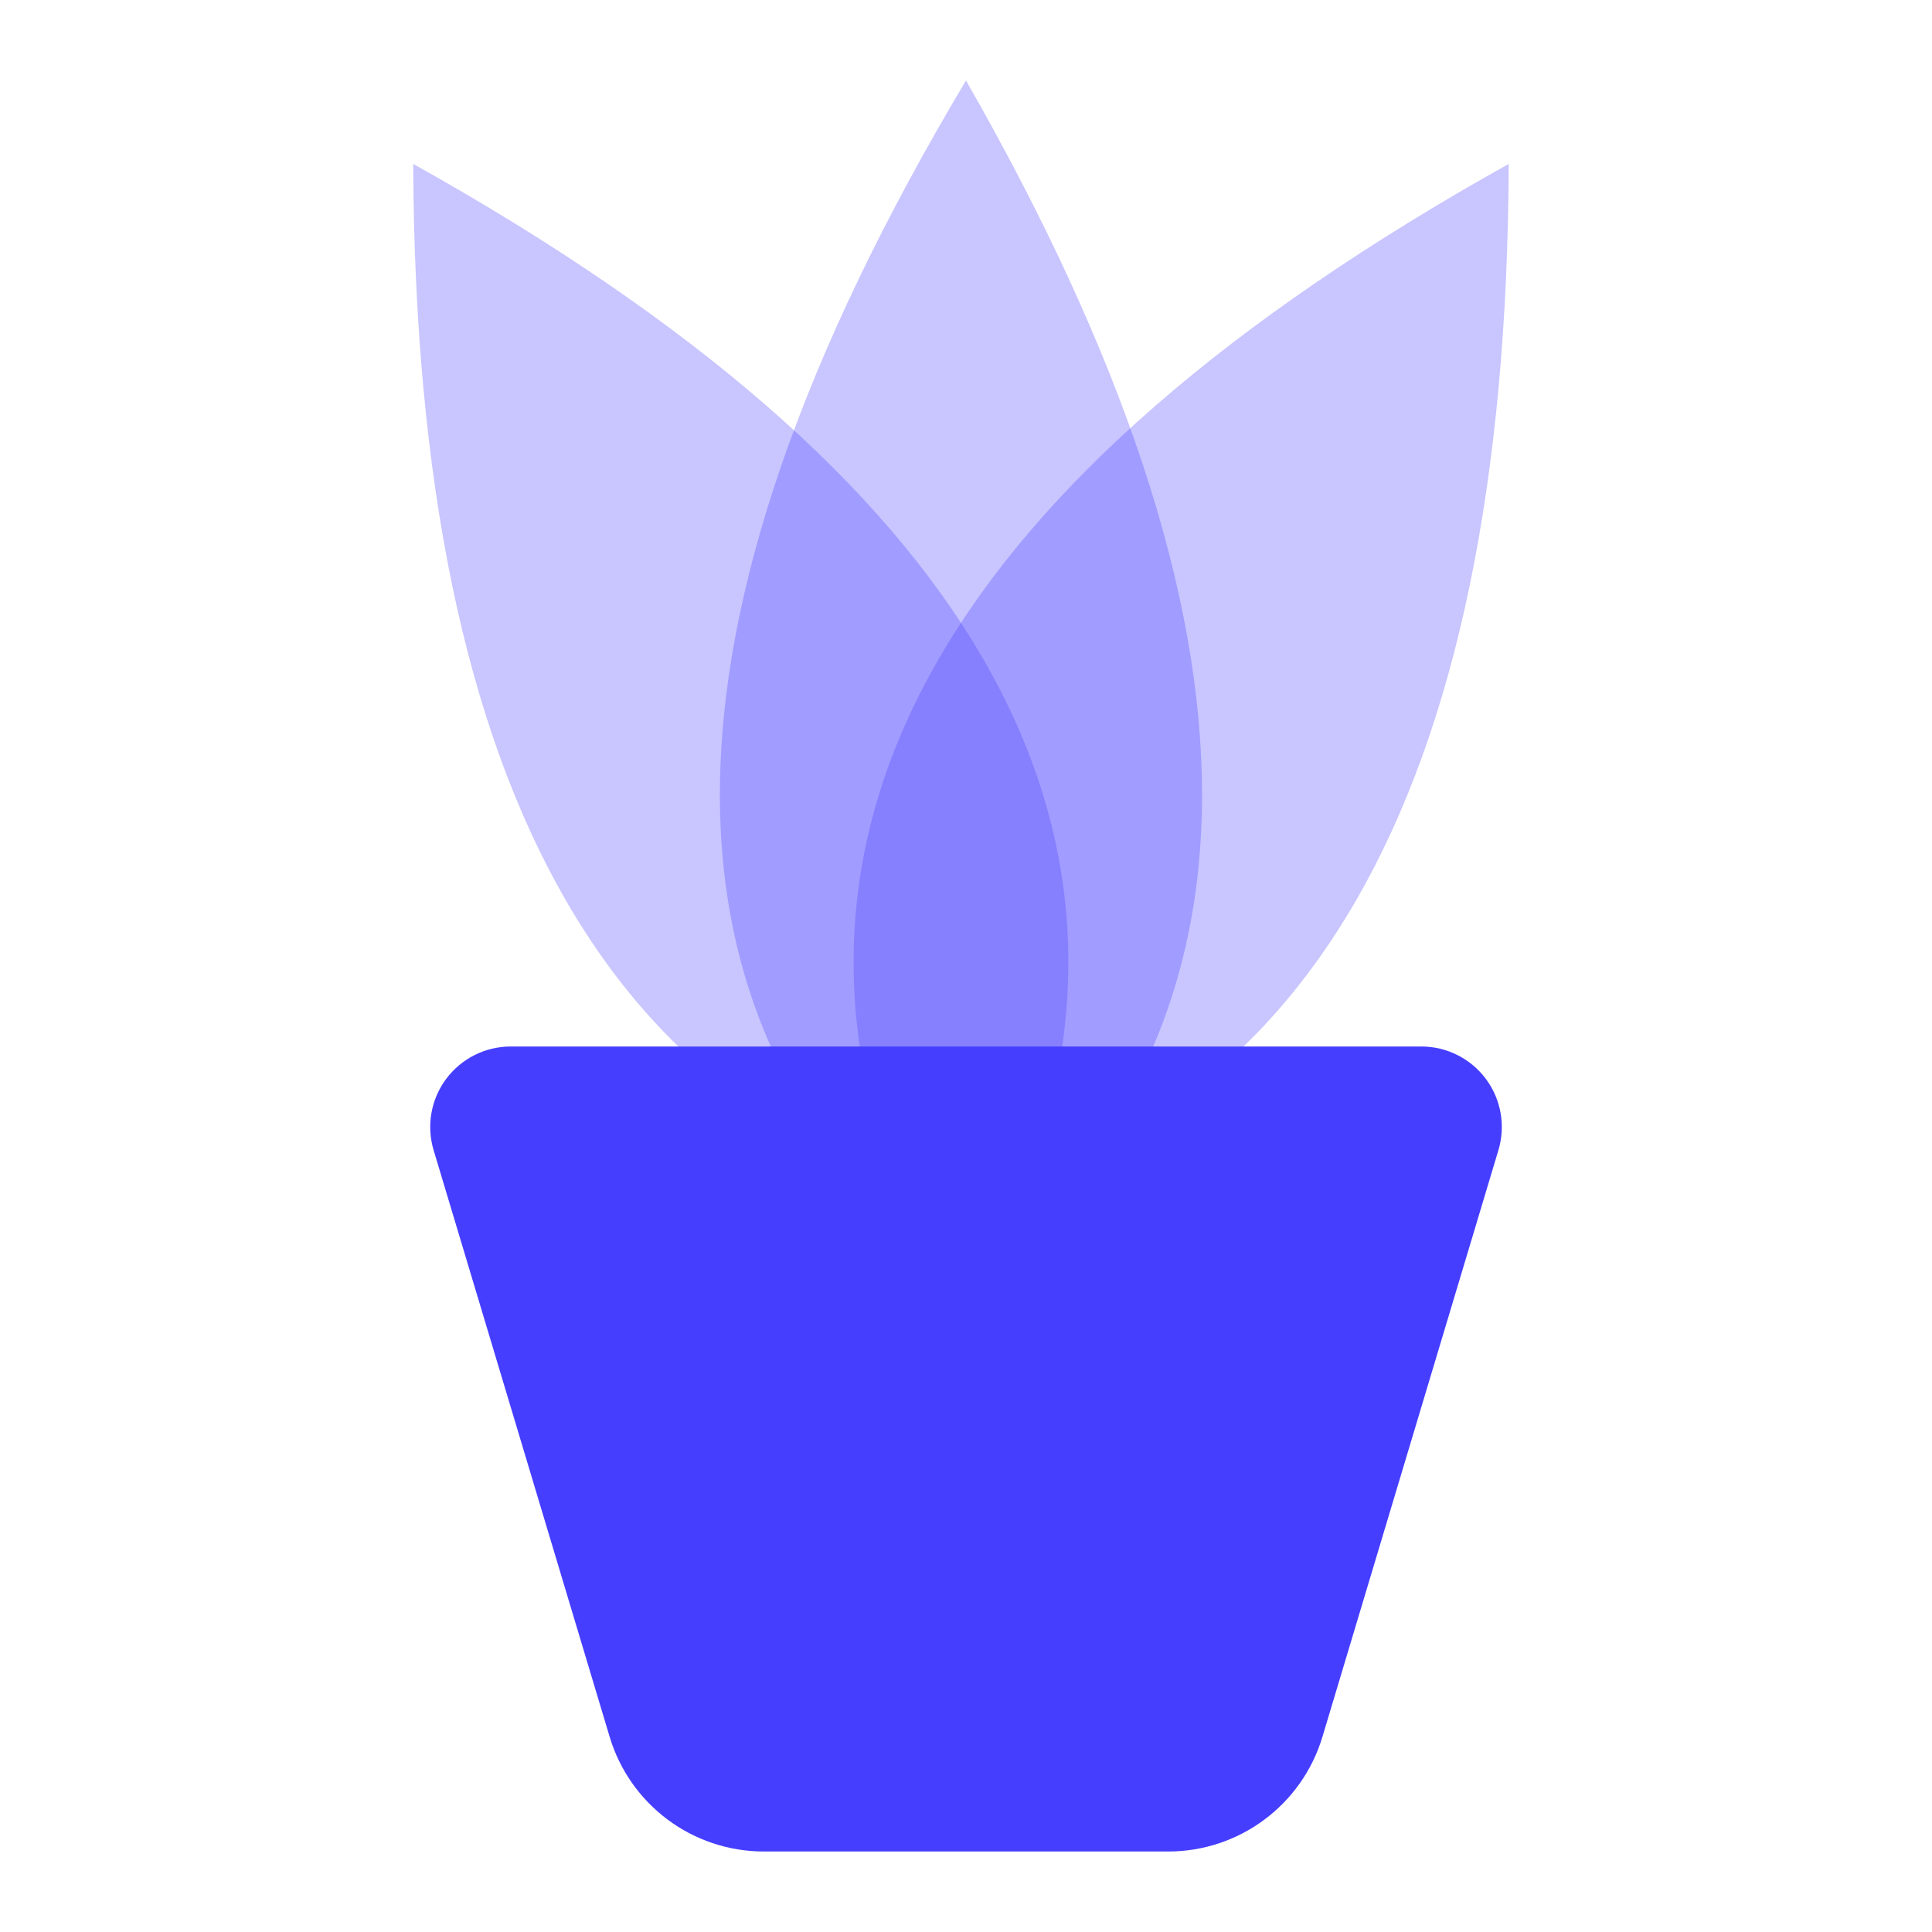
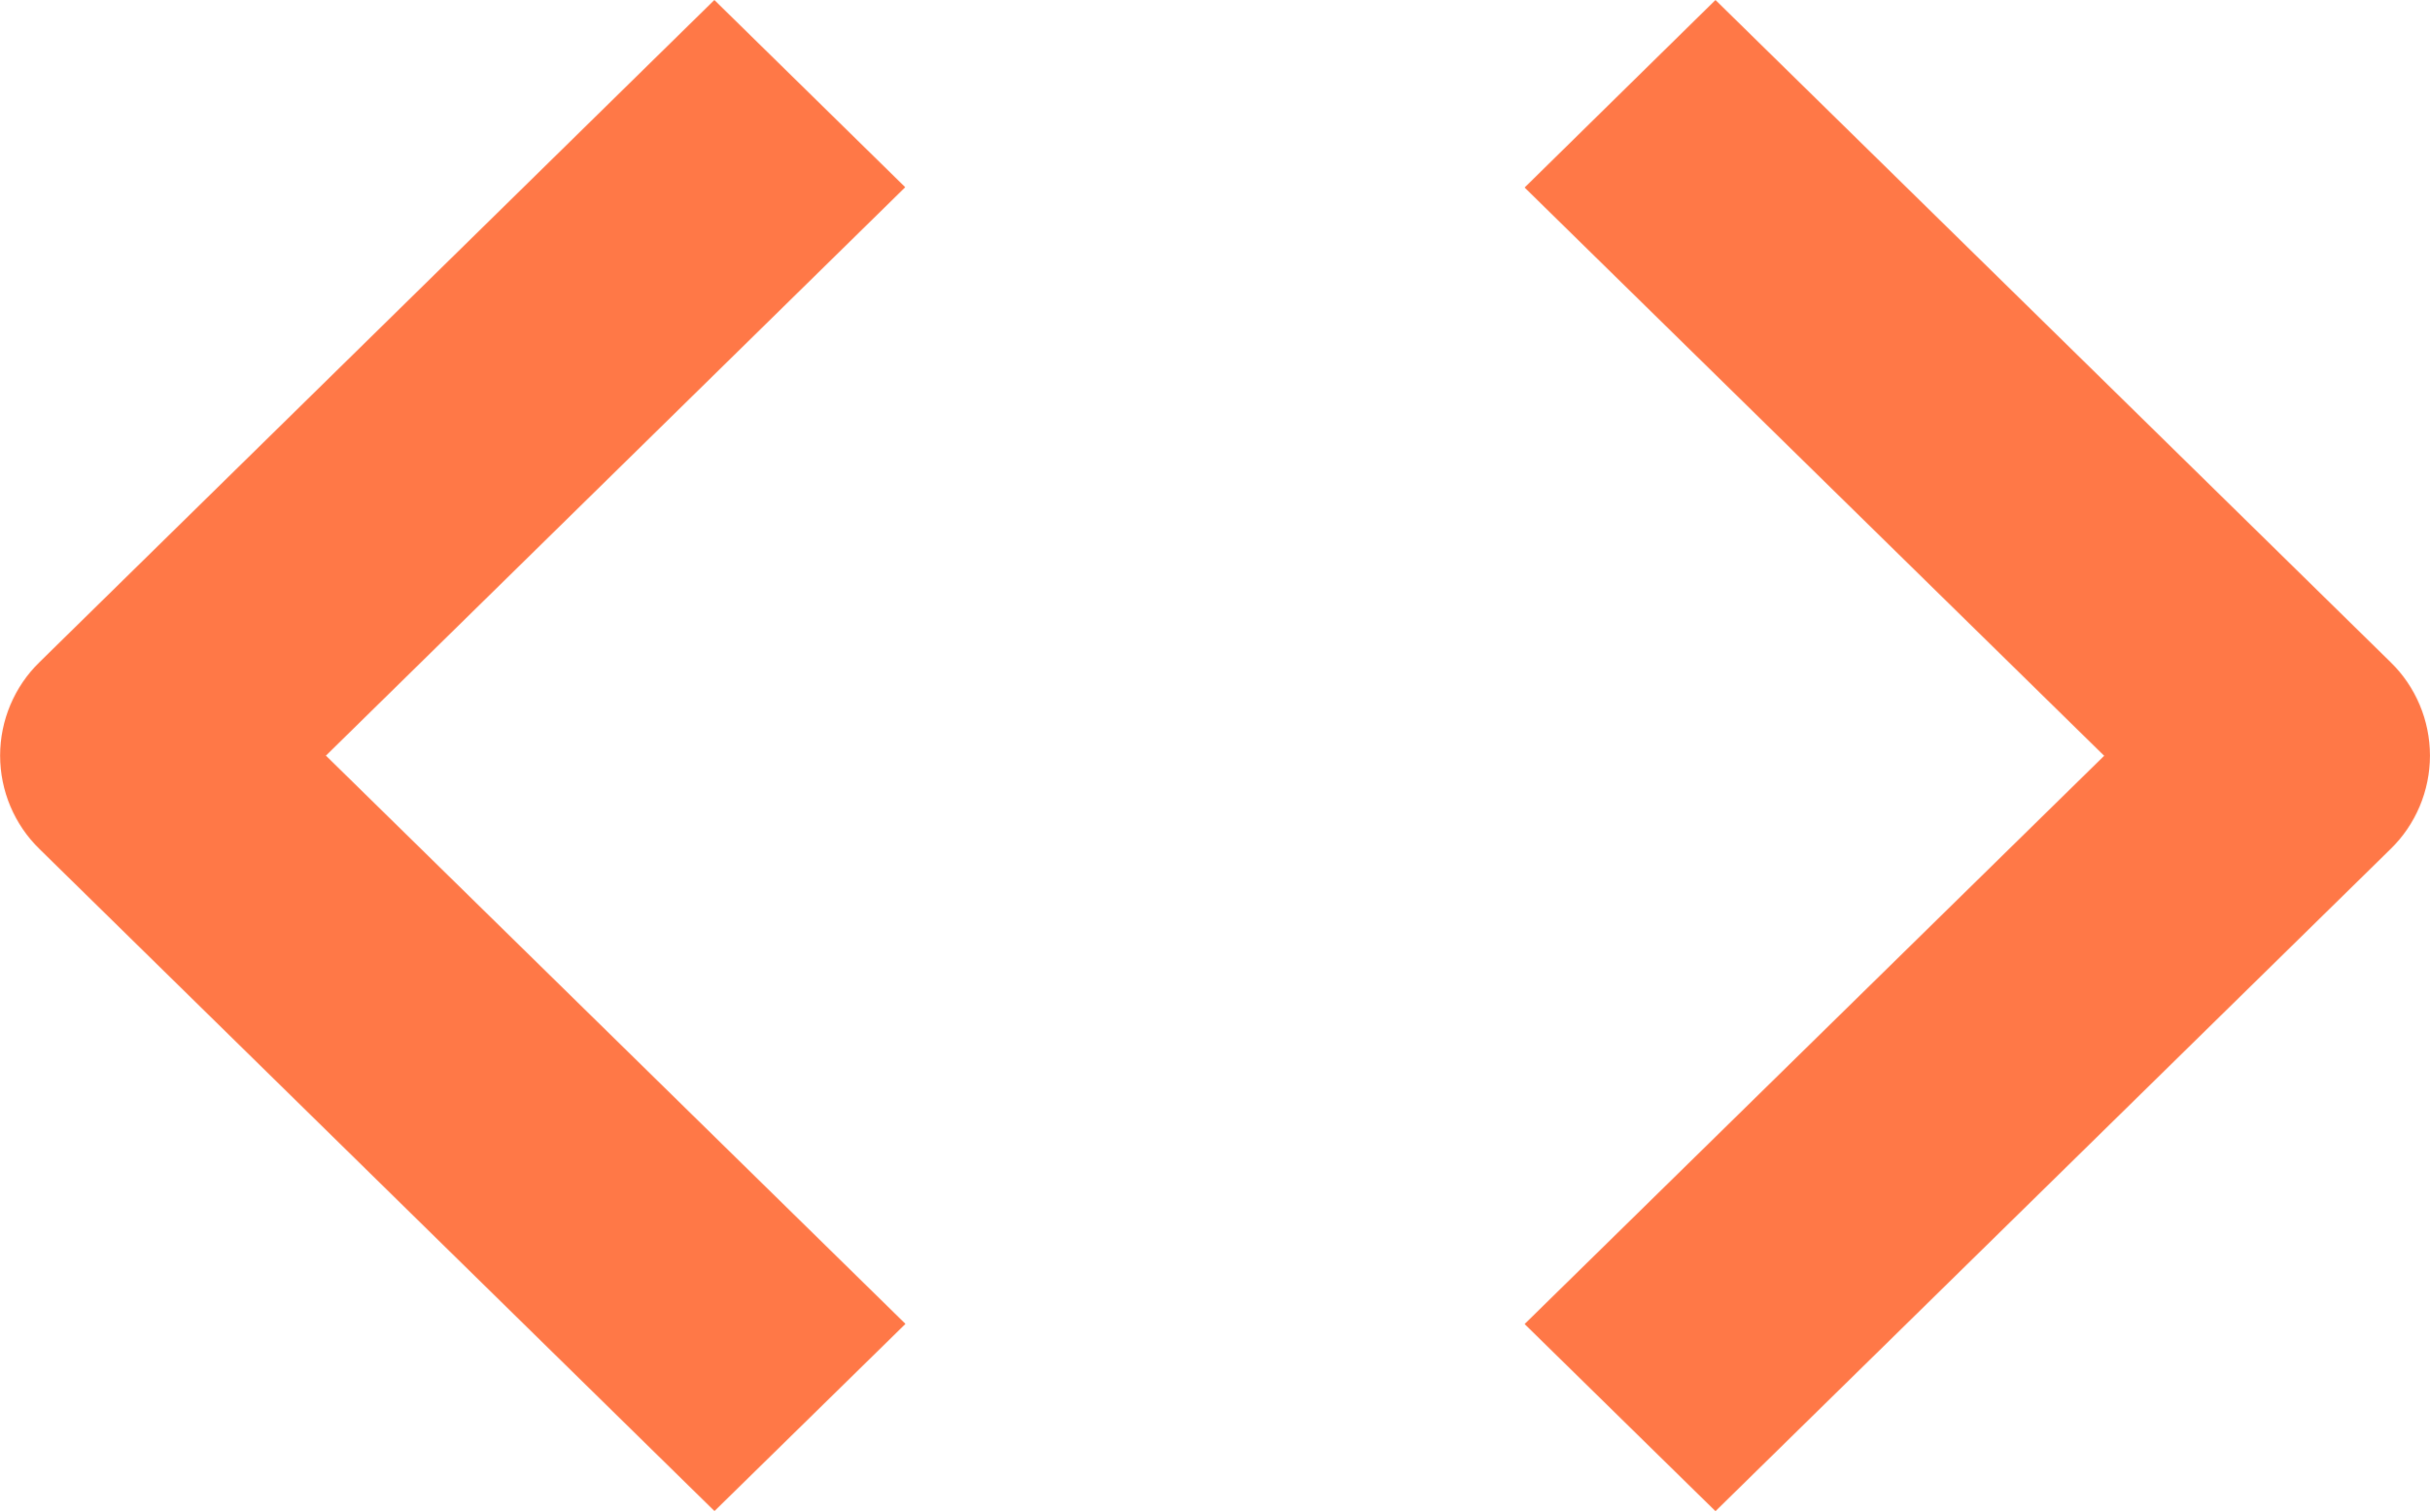
- <svg xmlns="http://www.w3.org/2000/svg" id="flower-1" width="48" height="48" viewBox="0 0 48 48">
-   <path id="bound" d="M0,0H48V48H0Z" fill="none" />
-   <path id="Path-36-Copy-2" d="M-6.115,0q12.229,20.488,0,30Q-17.844,20.488-6.115,0Z" transform="translate(15.562 1.015) rotate(-30)" fill="#463eff" opacity="0.3" />
-   <path id="Path-36-Copy-3" d="M6.115,0q-12.229,20.488,0,30Q17.844,20.488,6.115,0Z" transform="translate(32.188 1.015) rotate(30)" fill="#463eff" opacity="0.3" />
-   <path id="Path-36" d="M6.115,0q-12.229,20.488,0,30Q17.844,20.488,6.115,0Z" transform="translate(17.885 2)" fill="#463eff" opacity="0.3" />
-   <path id="Rectangle-71" d="M2,0H24.624A2,2,0,0,1,26.54,2.575L22.168,17.149A4,4,0,0,1,18.336,20H8.289a4,4,0,0,1-3.831-2.851L.085,2.575A2,2,0,0,1,2,0Z" transform="translate(10.688 26)" fill="#463eff" />
+ <svg xmlns="http://www.w3.org/2000/svg" width="31.635" height="19.679" viewBox="0 0 31.635 19.679">
+   <path id="Shape" d="M22.333,19.679h0l-2.485-2.437,7.545-7.4-7.545-7.4L22.333,0l8.787,8.621a1.7,1.7,0,0,1,0,2.437l-8.786,8.62Zm-13.03,0h0L.516,11.058a1.7,1.7,0,0,1,0-2.437L9.3,0l2.485,2.438L4.243,9.84l7.545,7.4L9.3,19.679Z" fill="#ff7847" />
</svg>
